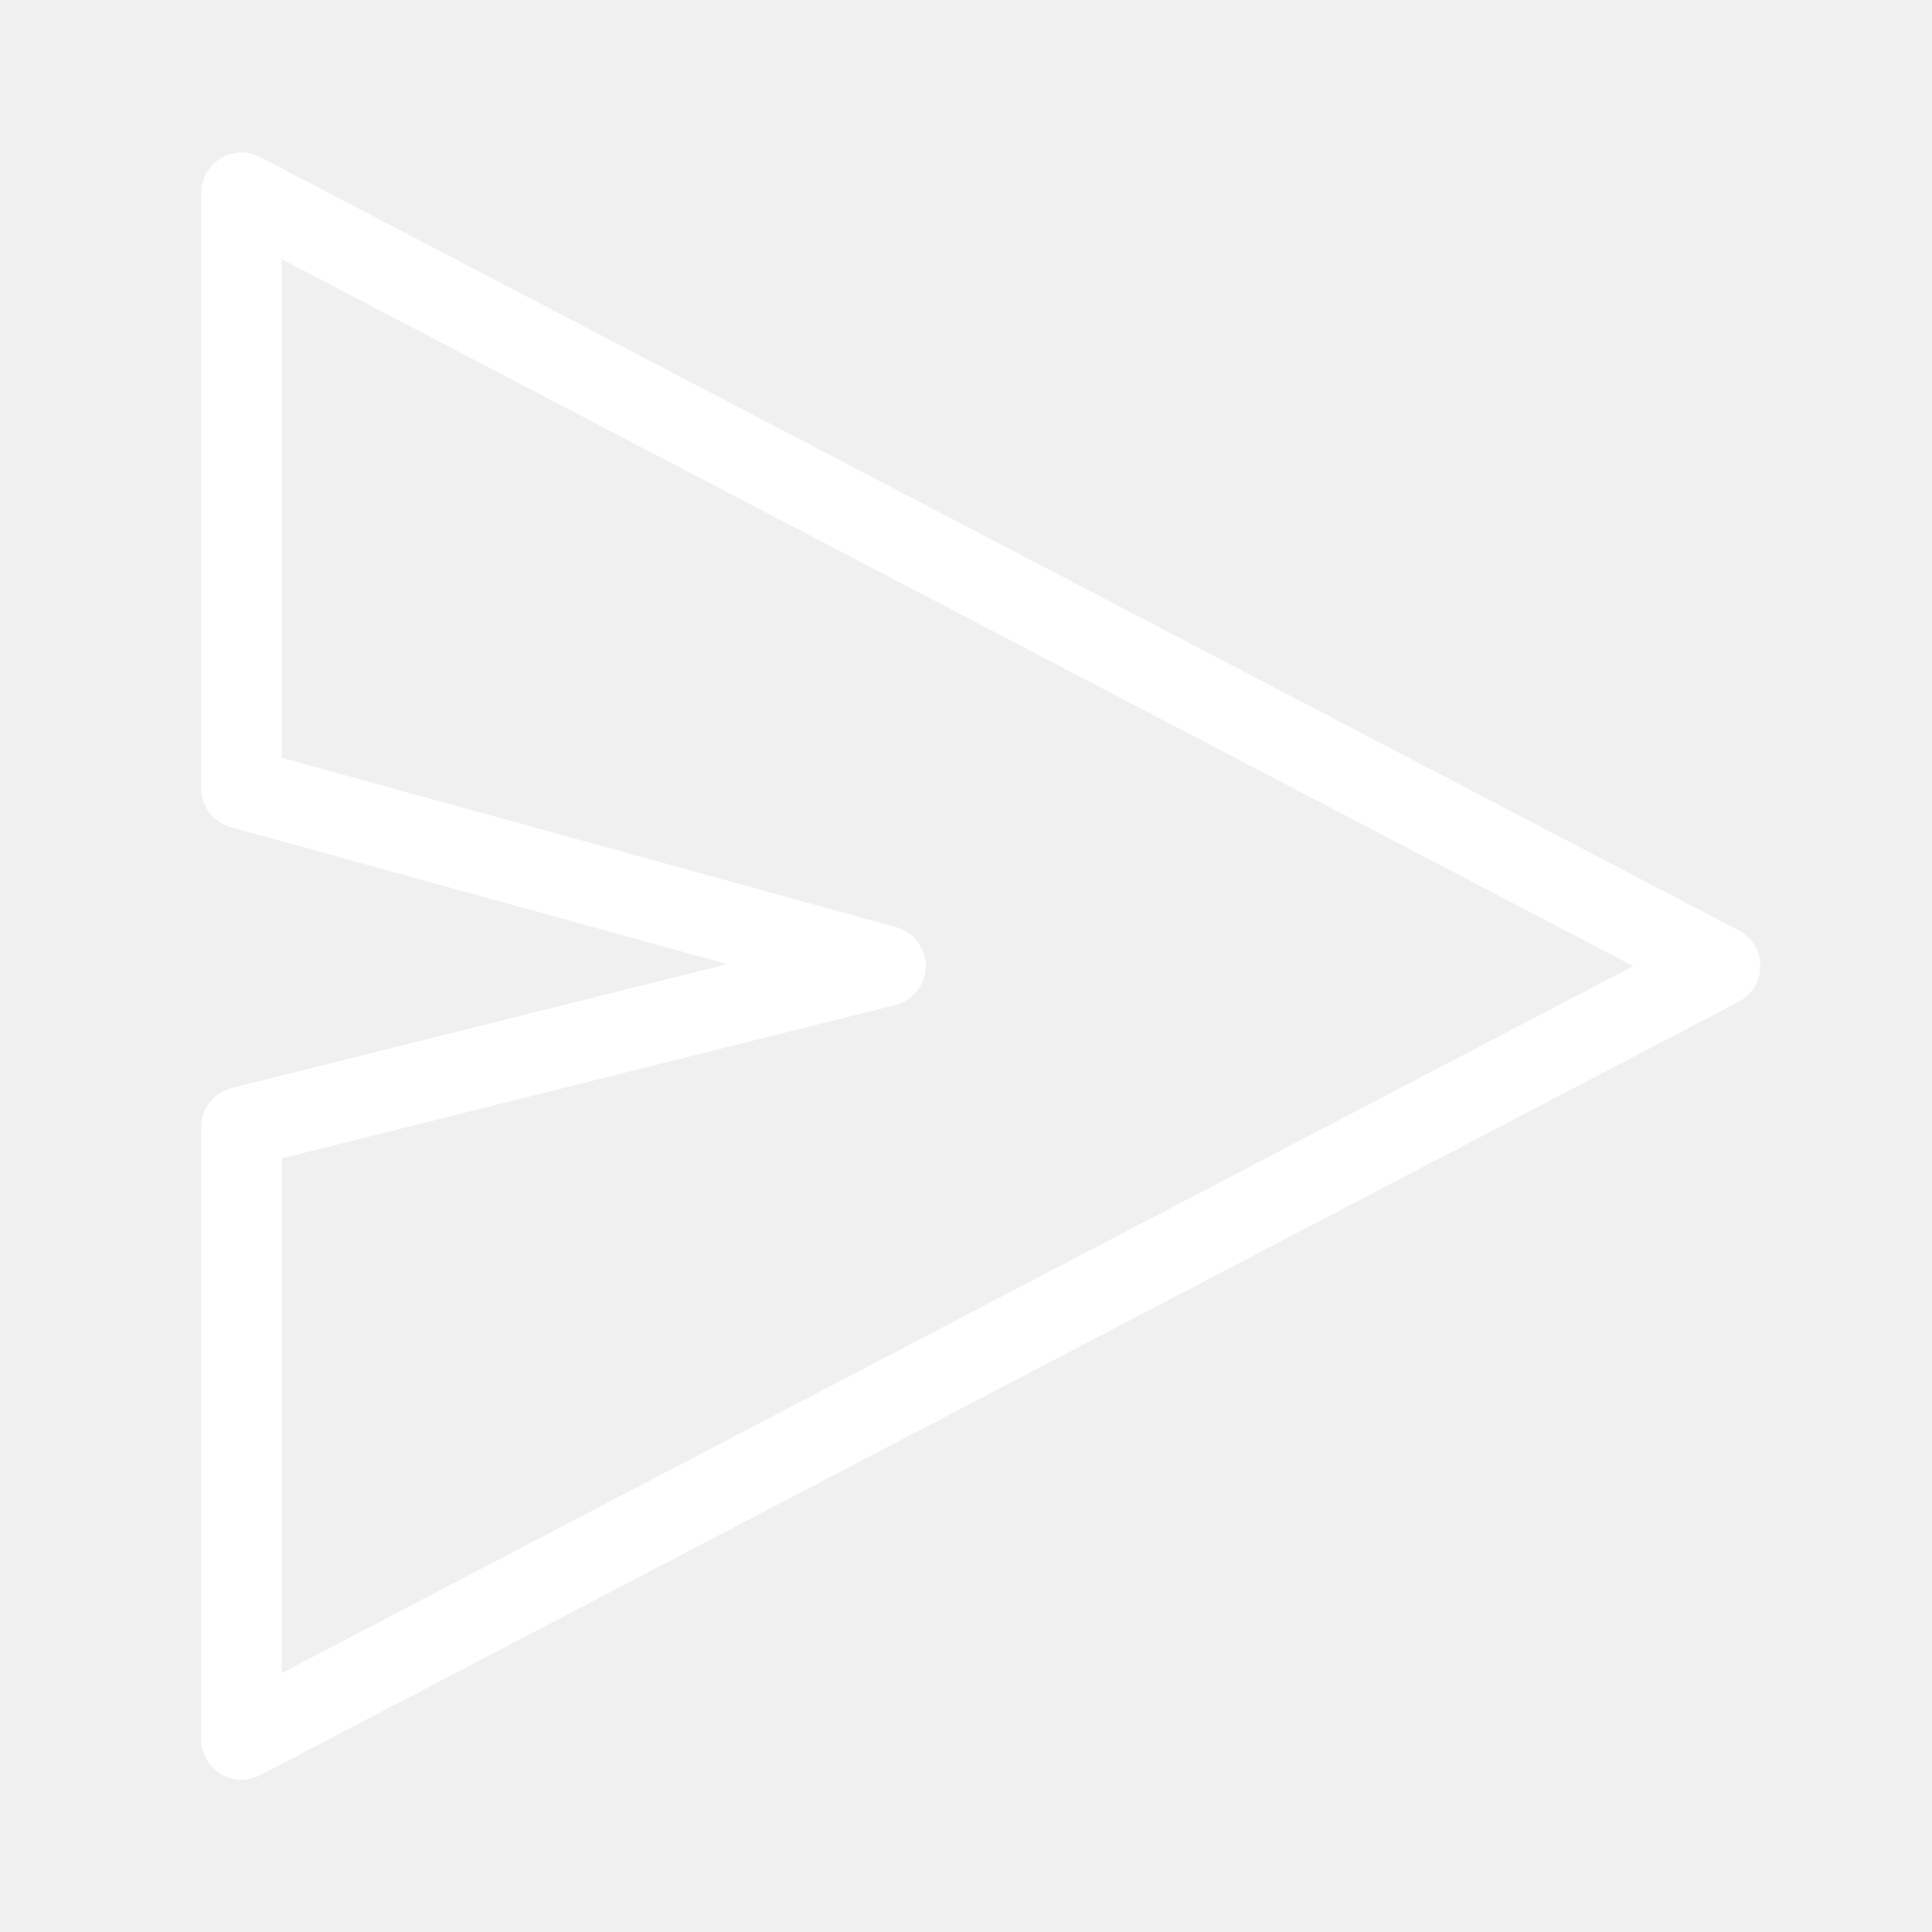
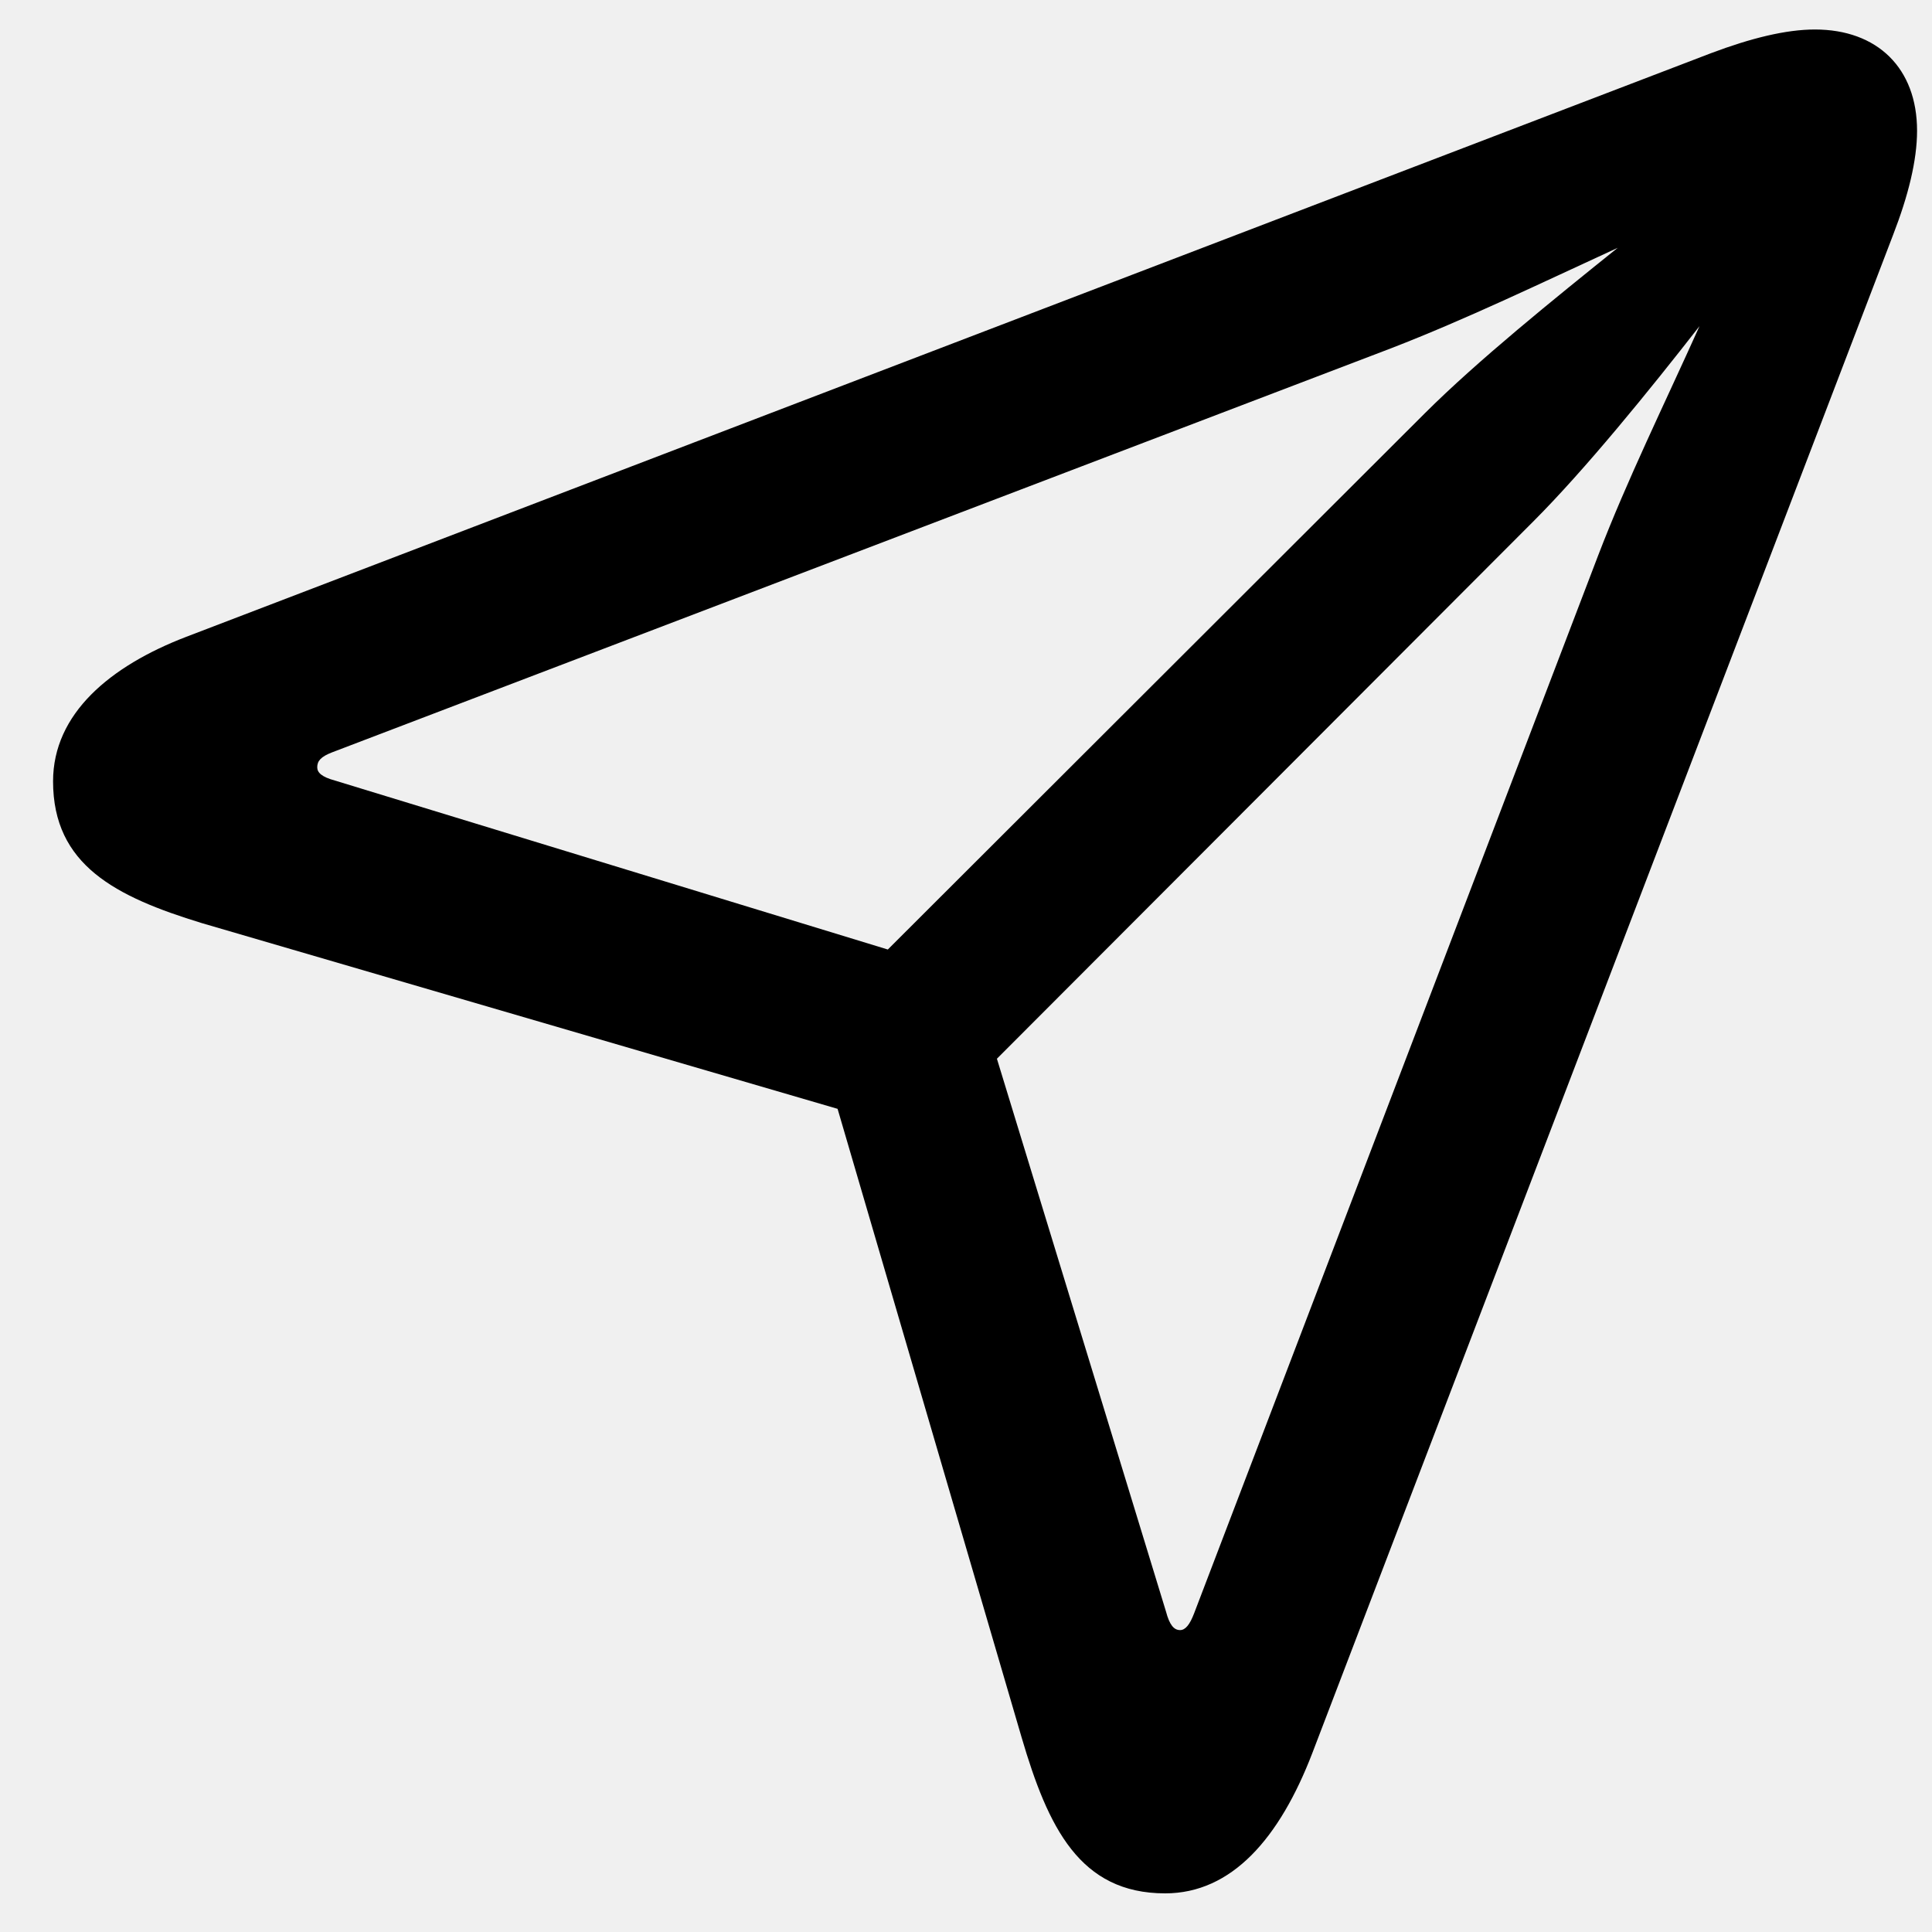
- <svg xmlns="http://www.w3.org/2000/svg" role="img" width="48px" height="48px" viewBox="0 0 24 24" aria-labelledby="sendIconTitle" stroke="white" stroke-width="1" stroke-linecap="round" stroke-linejoin="round" fill="none">
-   <polygon points="21.368 12.001 3 21.609 3 14 11 12 3 9.794 3 2.394" />
+ <svg xmlns="http://www.w3.org/2000/svg" viewBox="0 0 15 15">
+   <path stroke="none" d="M9.046 14.7C8.383 14.7 8.137 14.188 7.932 13.49L6.503 8.609L1.567 7.167C0.897 6.962 0.412 6.716 0.412 6.066C0.412 5.54 0.856 5.171 1.444 4.945L13.284 0.413C13.592 0.297 13.865 0.229 14.091 0.229C14.576 0.229 14.884 0.529 14.884 1.015C14.884 1.247 14.815 1.521 14.699 1.821L10.188 13.613C9.935 14.27 9.565 14.7 9.046 14.7ZM6.893 7.372L11.062 3.209C11.473 2.799 12.067 2.32 12.56 1.924C11.951 2.204 11.384 2.478 10.803 2.703L2.579 5.841C2.49 5.875 2.463 5.909 2.463 5.957C2.463 5.998 2.497 6.032 2.6 6.06L6.893 7.372ZM9.162 12.656C9.203 12.656 9.237 12.615 9.271 12.526L12.409 4.31C12.635 3.722 12.915 3.154 13.195 2.532C12.806 3.031 12.307 3.646 11.903 4.05L7.74 8.22L9.053 12.513C9.08 12.615 9.114 12.656 9.162 12.656Z" />
</svg>
